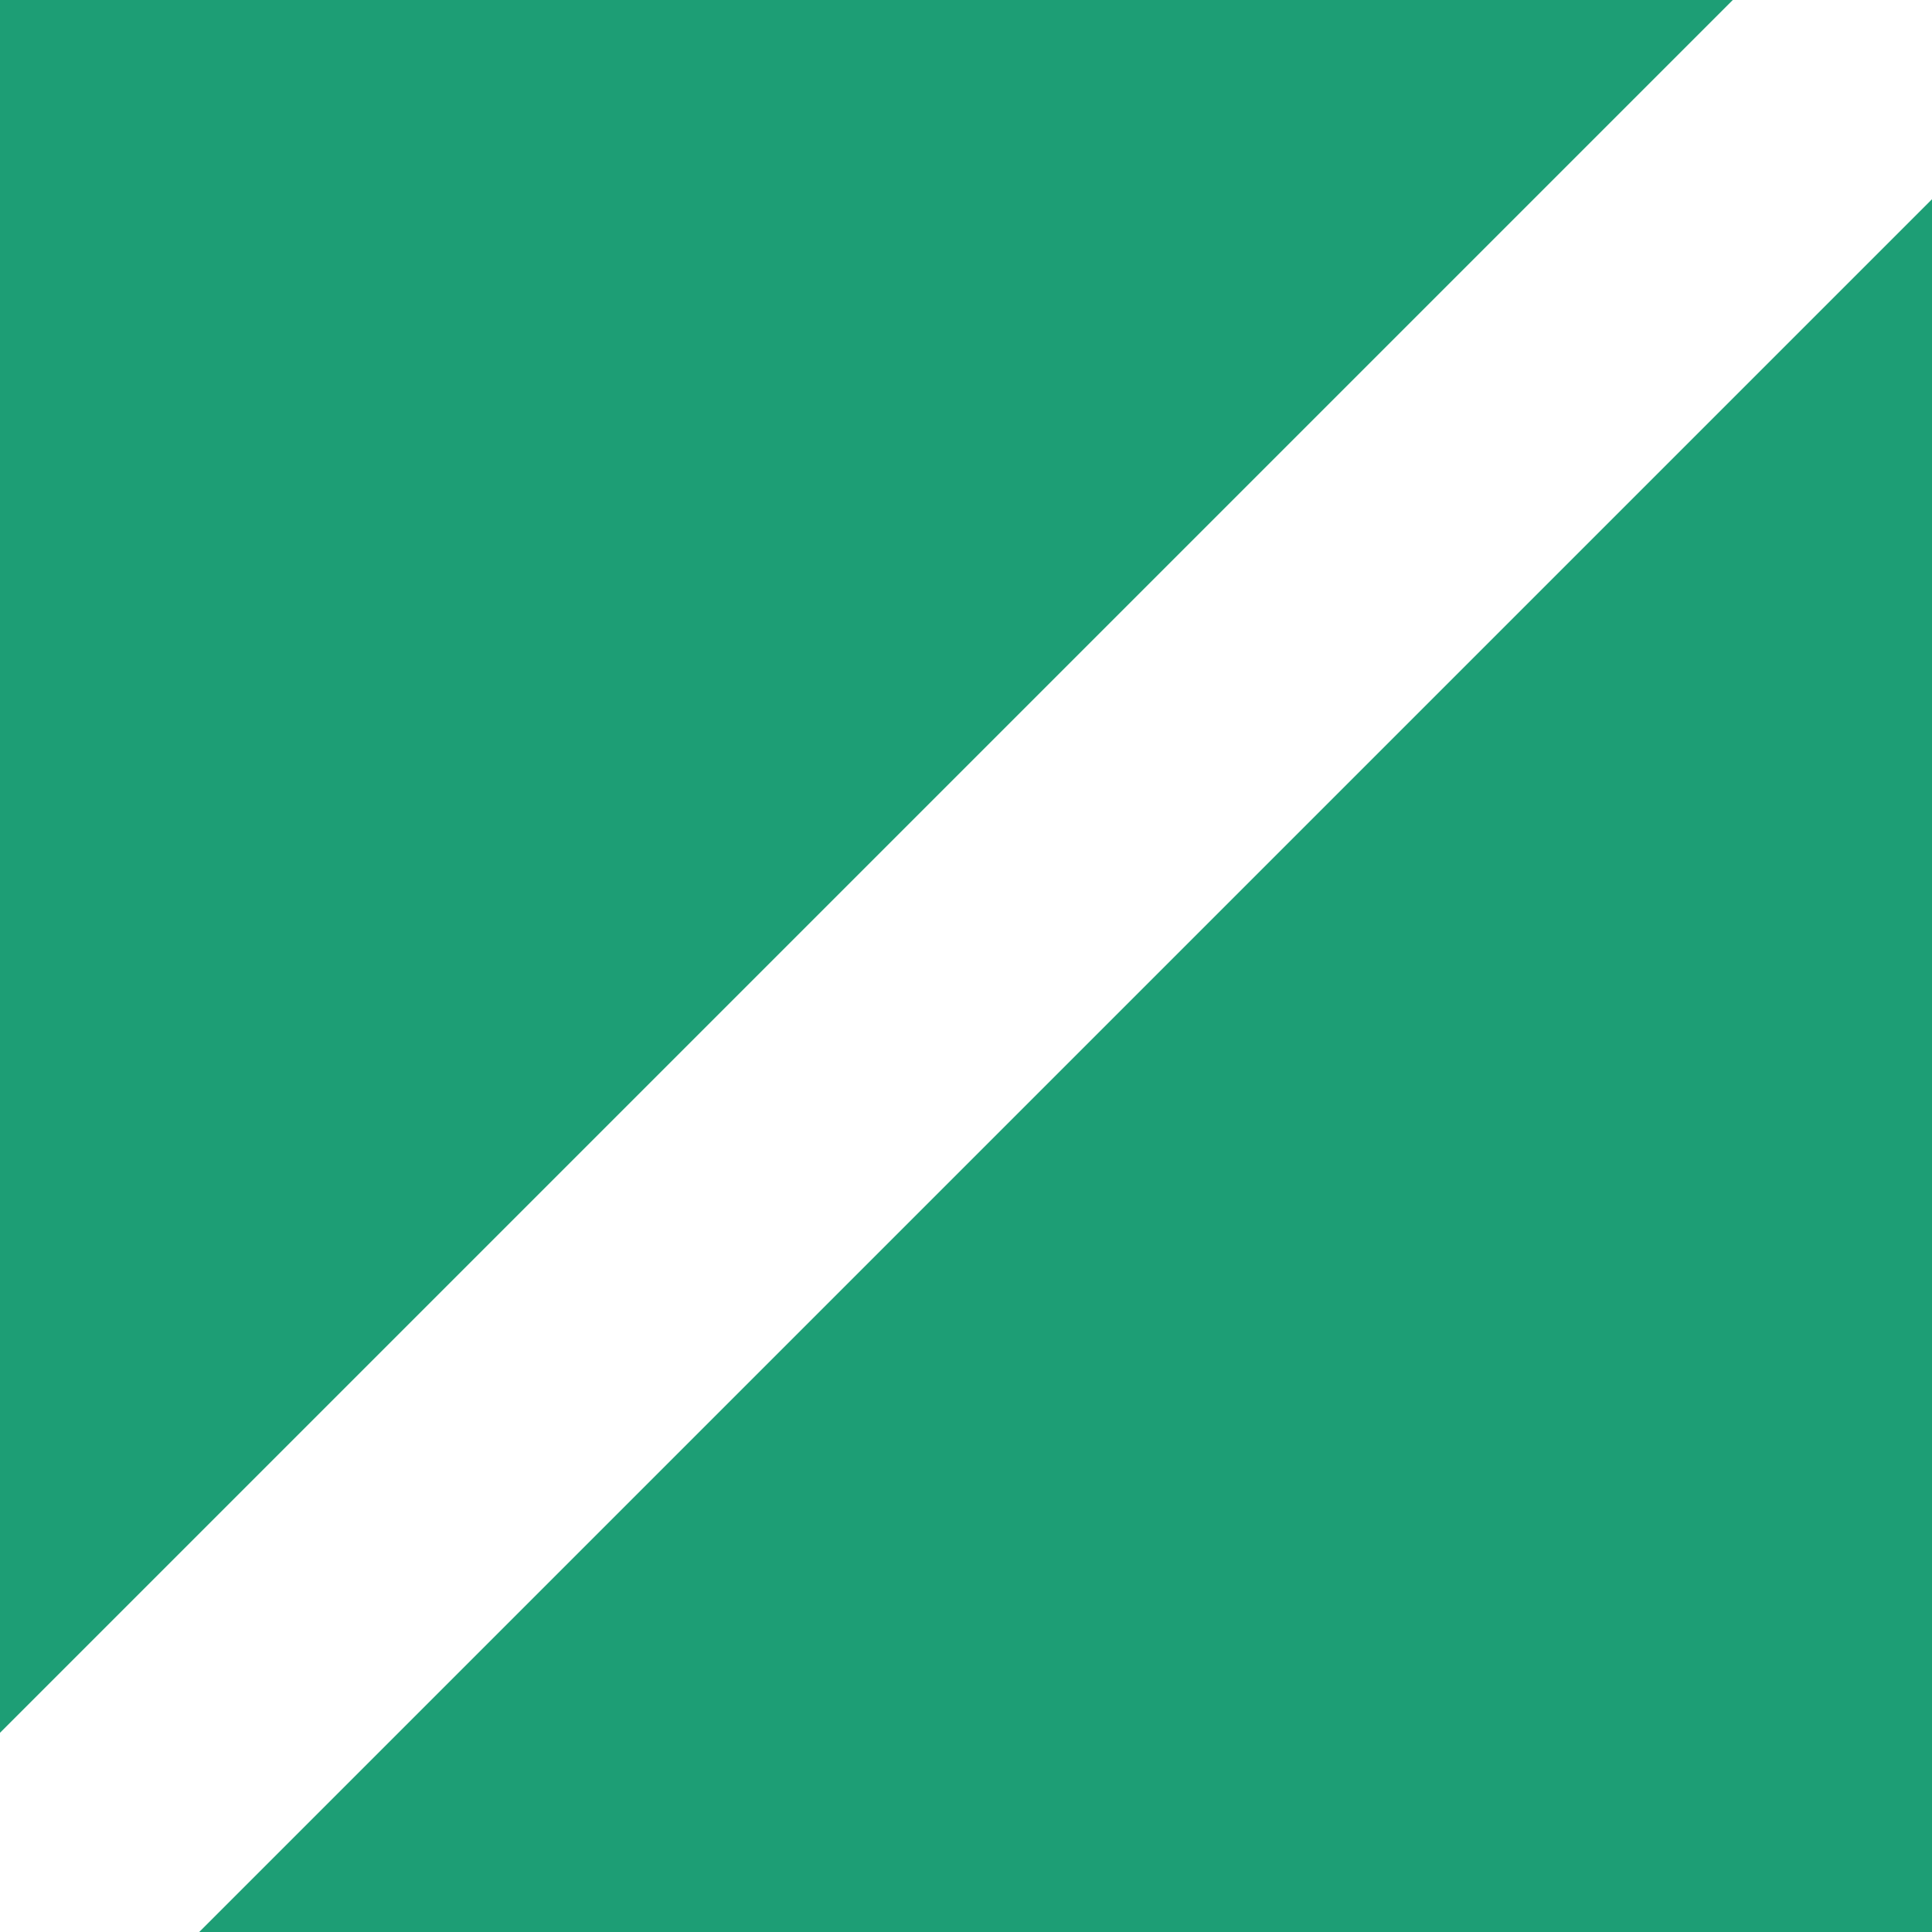
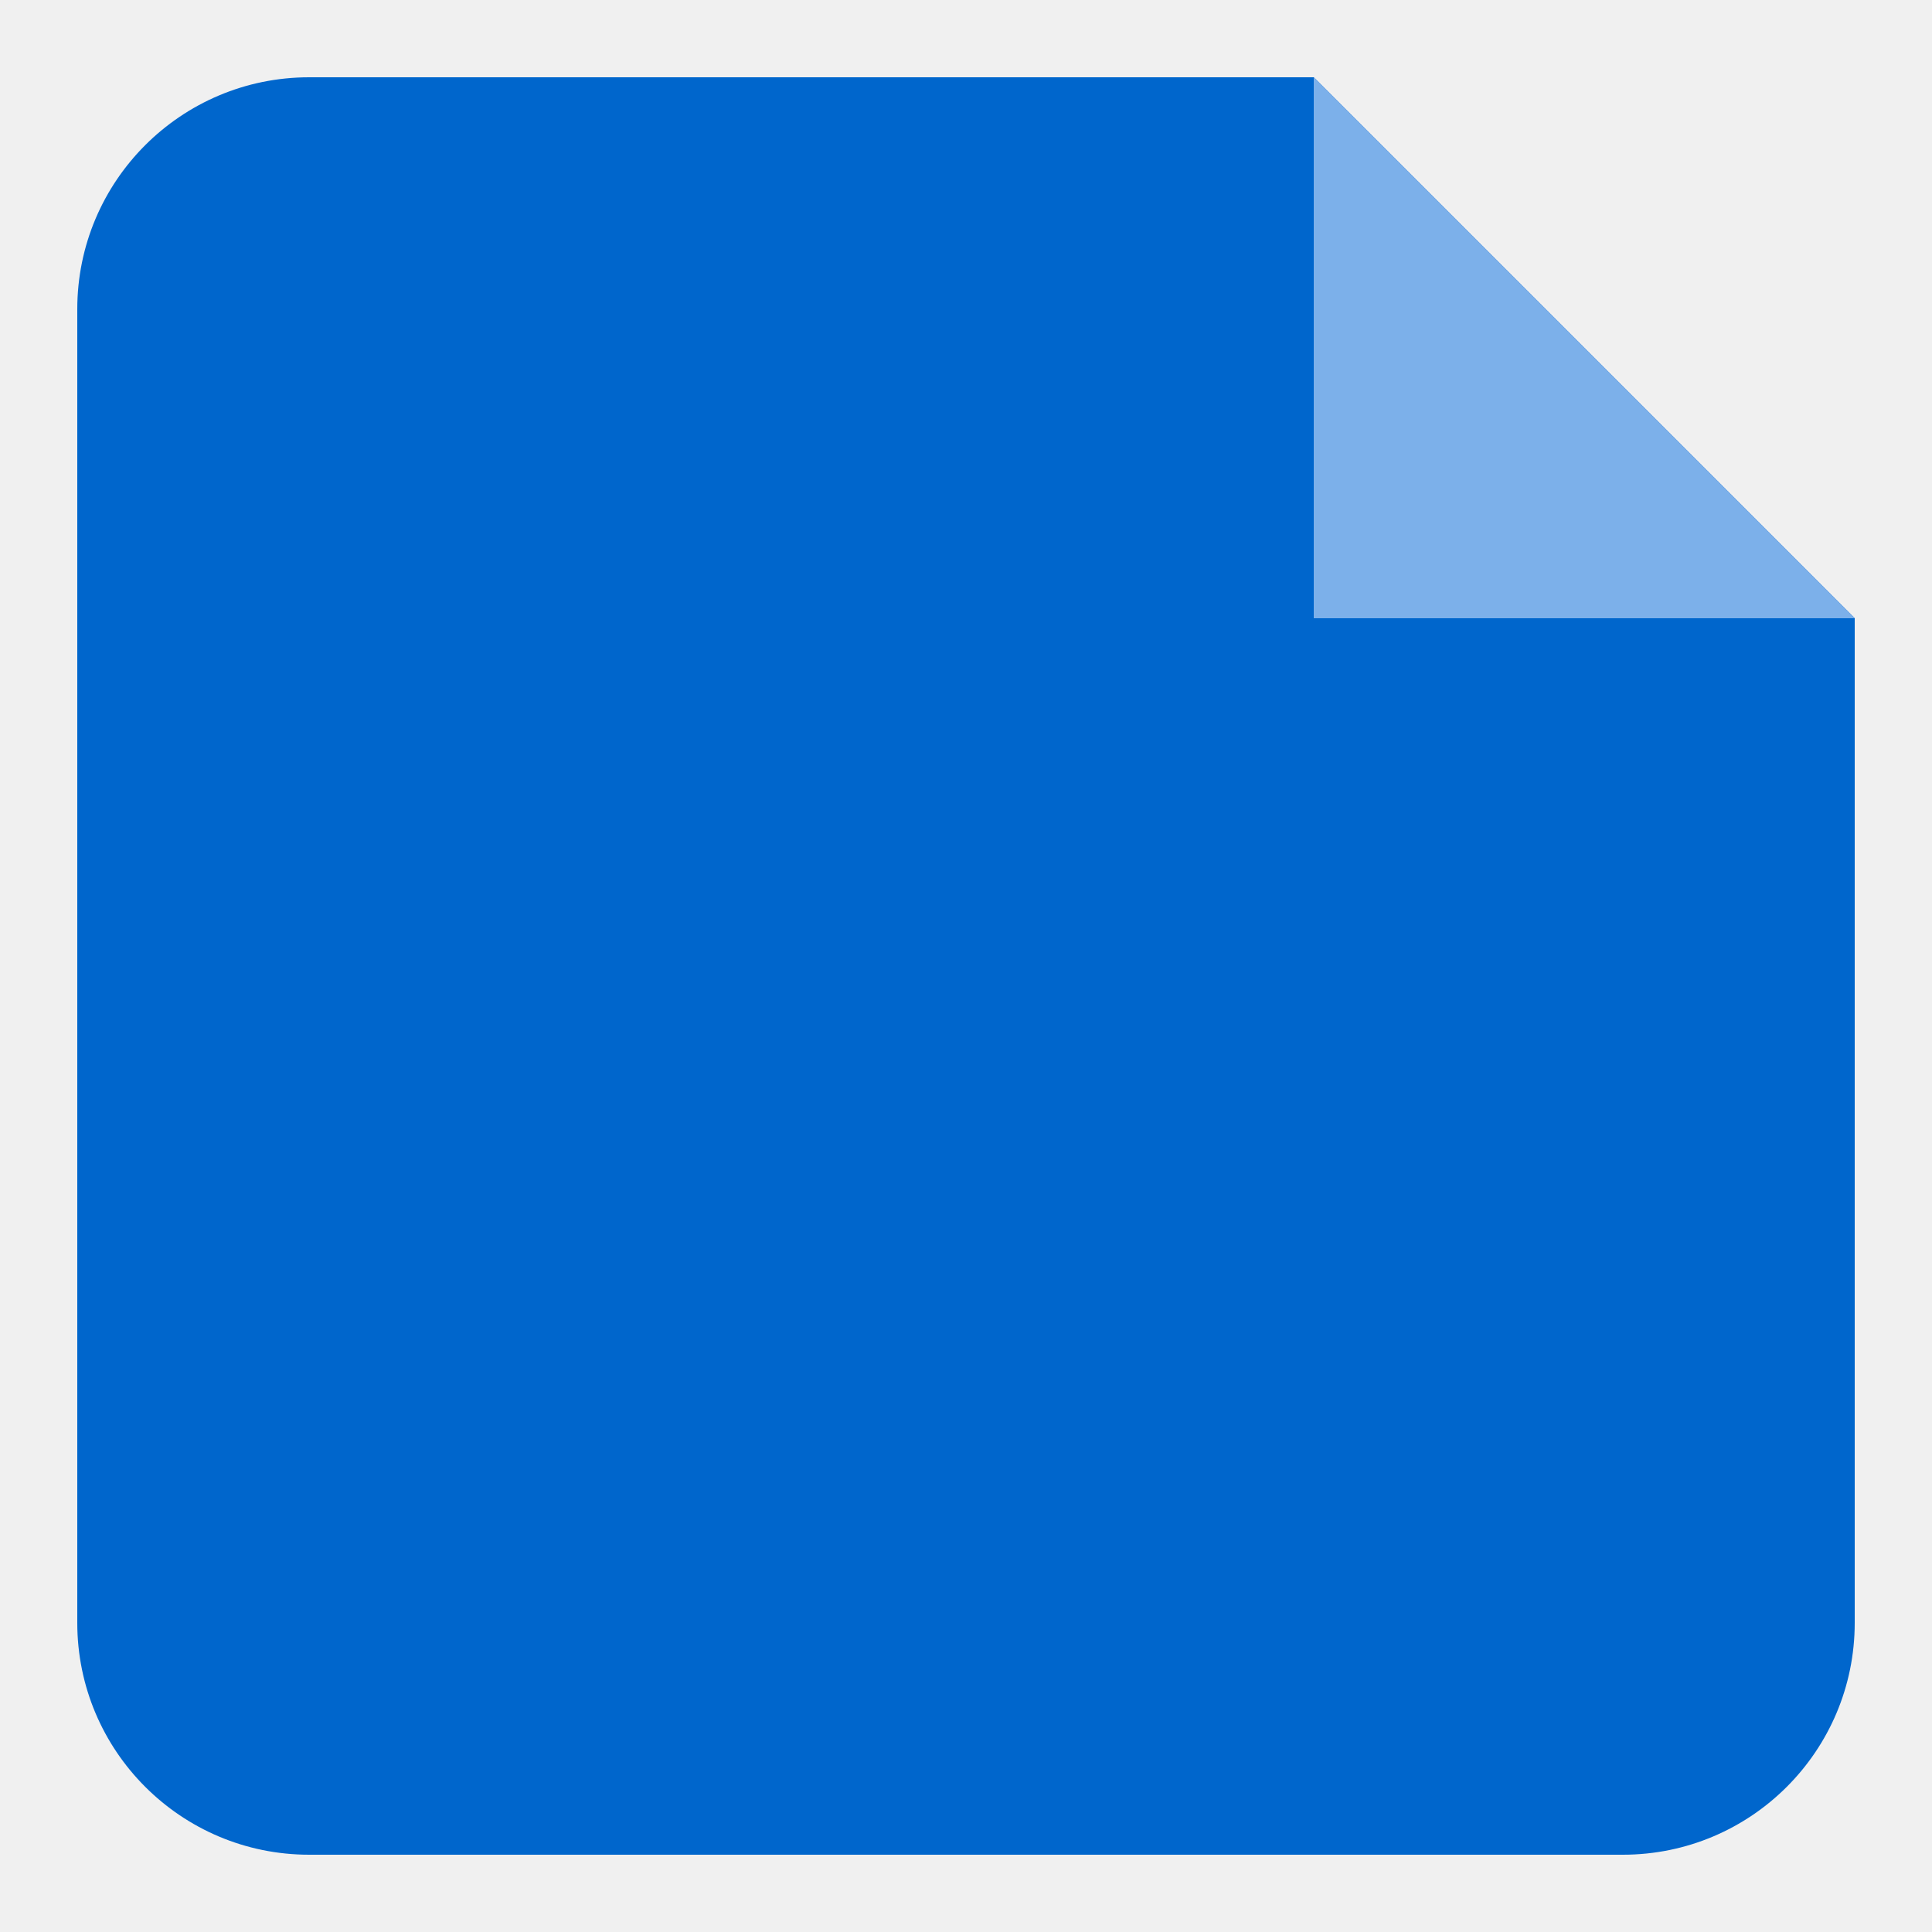
- <svg xmlns="http://www.w3.org/2000/svg" viewBox="0 0 48 48" width="48" height="48" role="img" aria-label="Crasec mark">
-   <rect x="0" y="0" width="48" height="48" fill="#1D9E75" />
-   <line x1="0" y1="48" x2="48" y2="0" stroke="#FFFFFF" stroke-width="7" stroke-linecap="square" />
+ <svg xmlns="http://www.w3.org/2000/svg" viewBox="0 0 100 100" width="48" height="48" role="img" aria-label="Crasec mark">
+   <path d="M28,4 H68 L96,32 V84 A12,12 0 0 1 84,96 H16 A12,12 0 0 1 4,84 V16 A12,12 0 0 1 16,4 Z" fill="#0066CC" />
+   <path d="M68,4 L96,32 L68,32 Z" fill="#7CB0EA" />
</svg>
